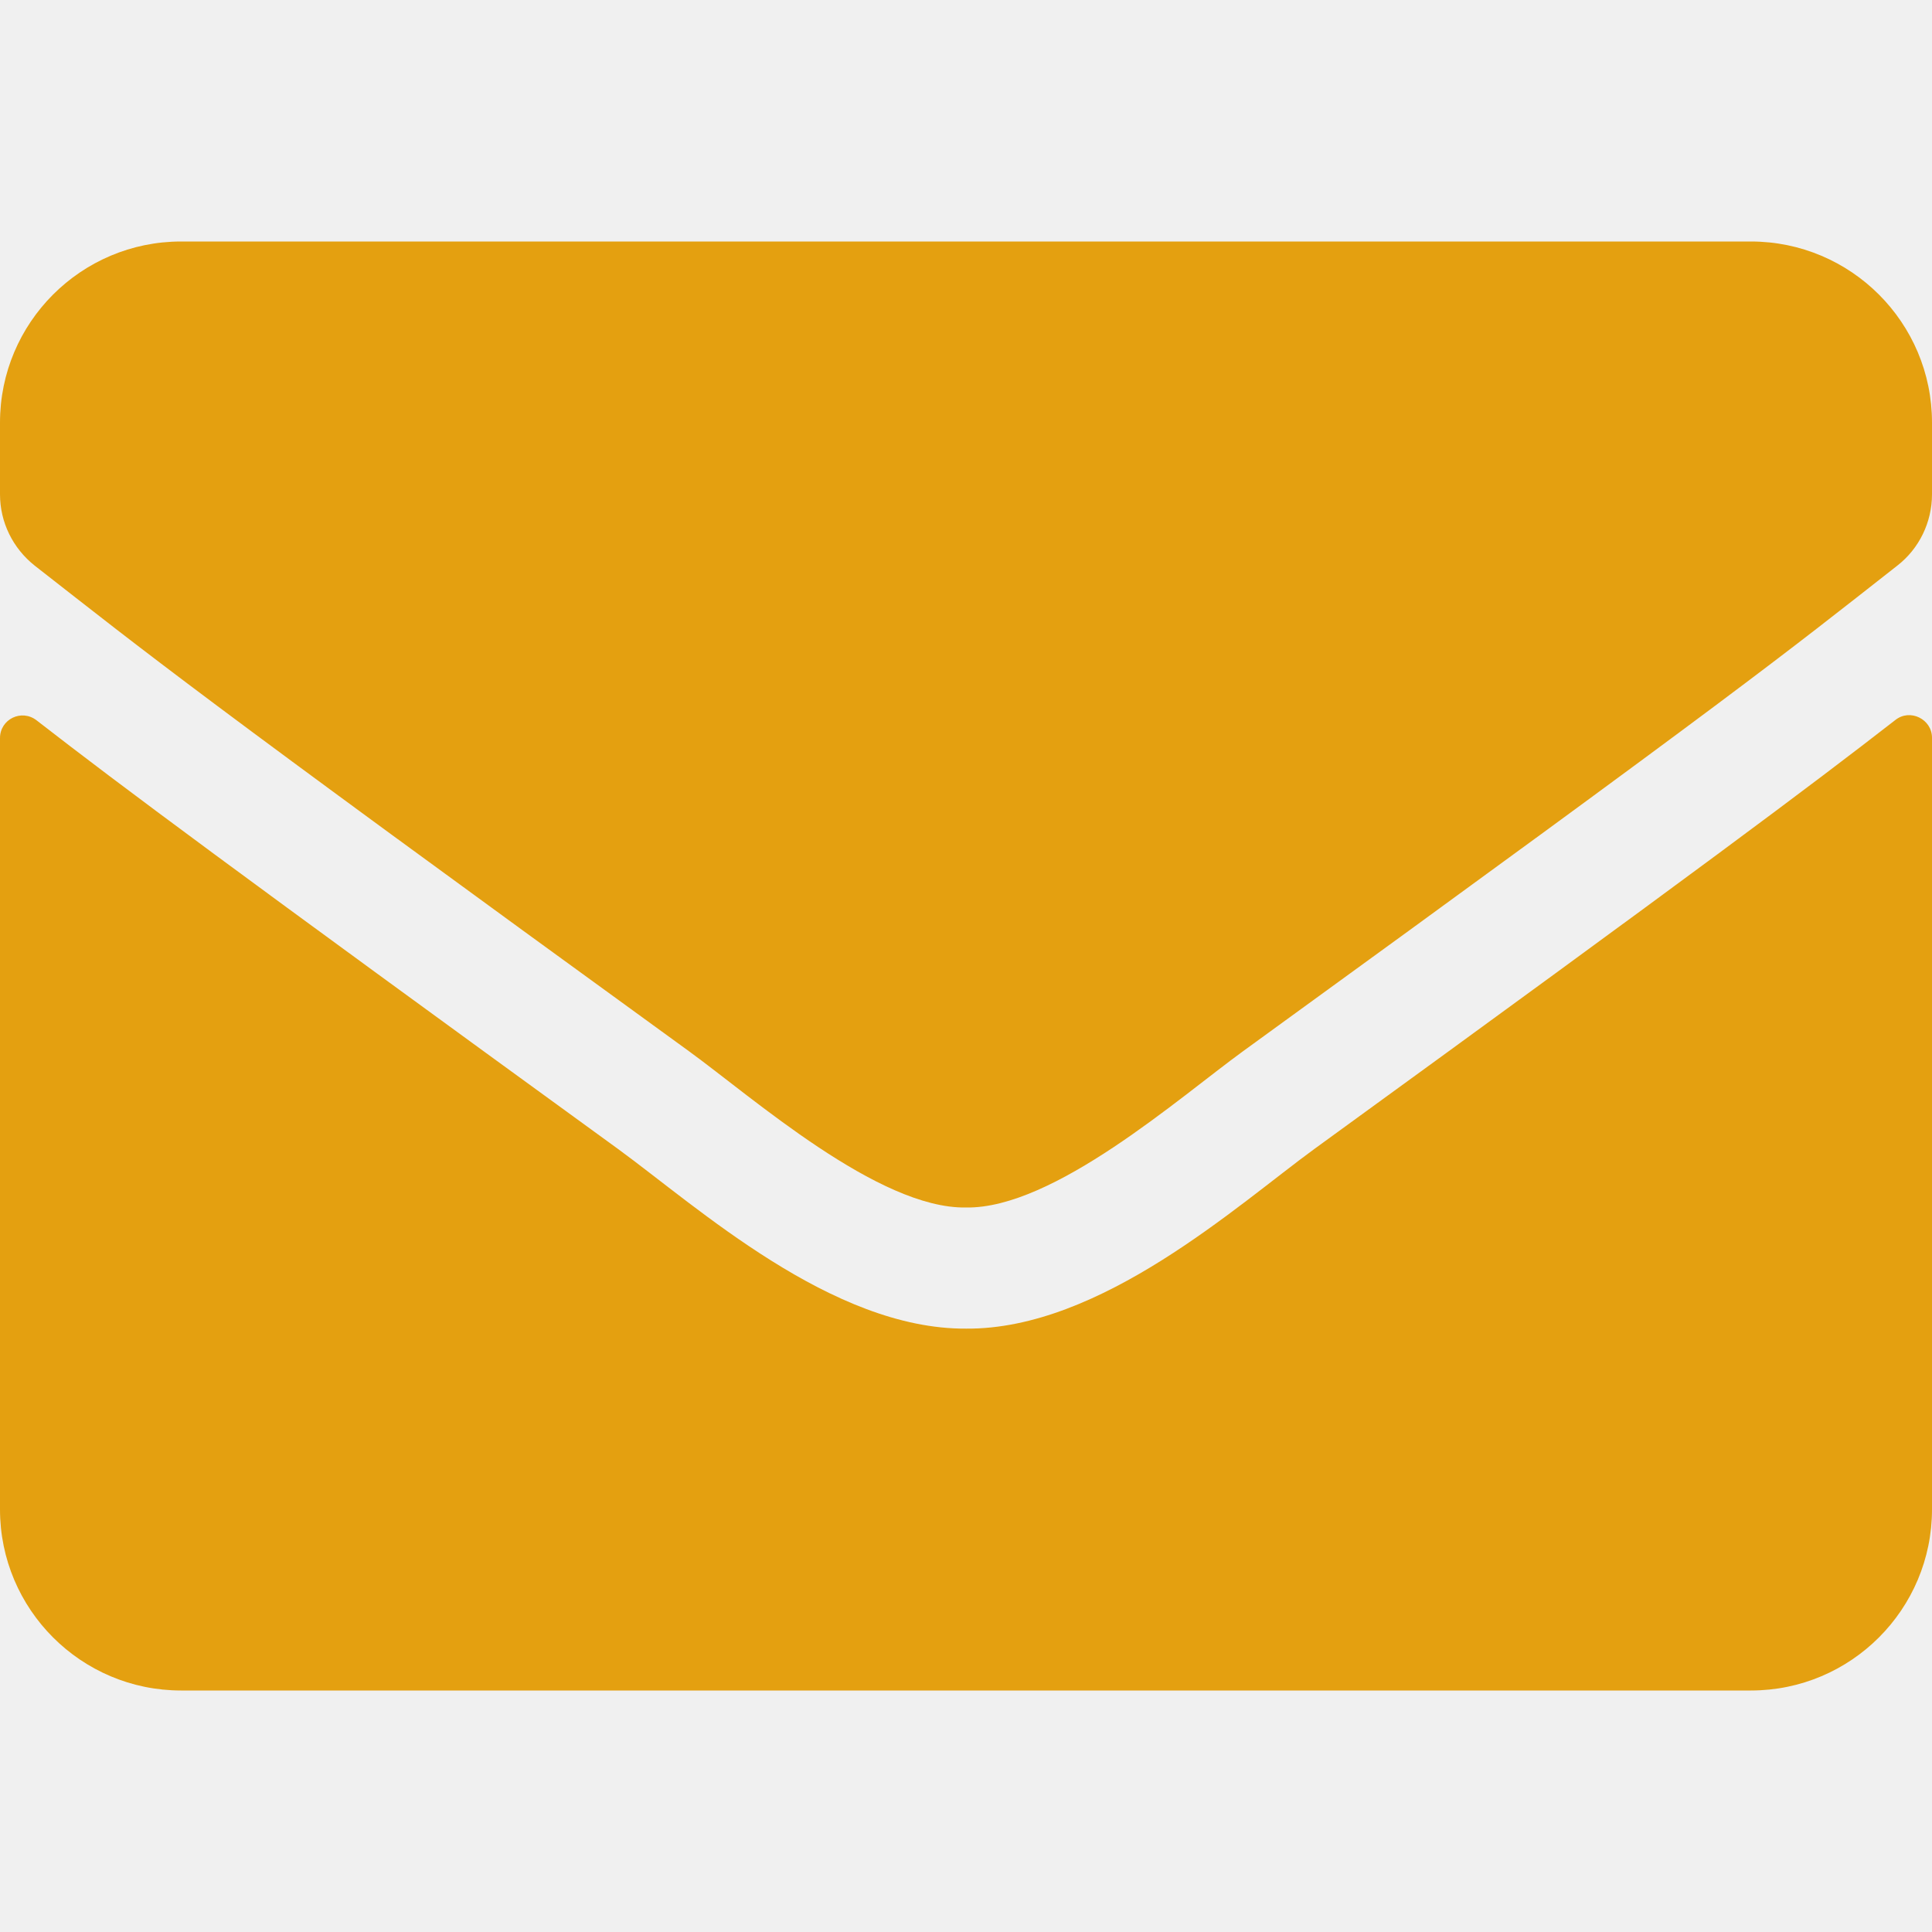
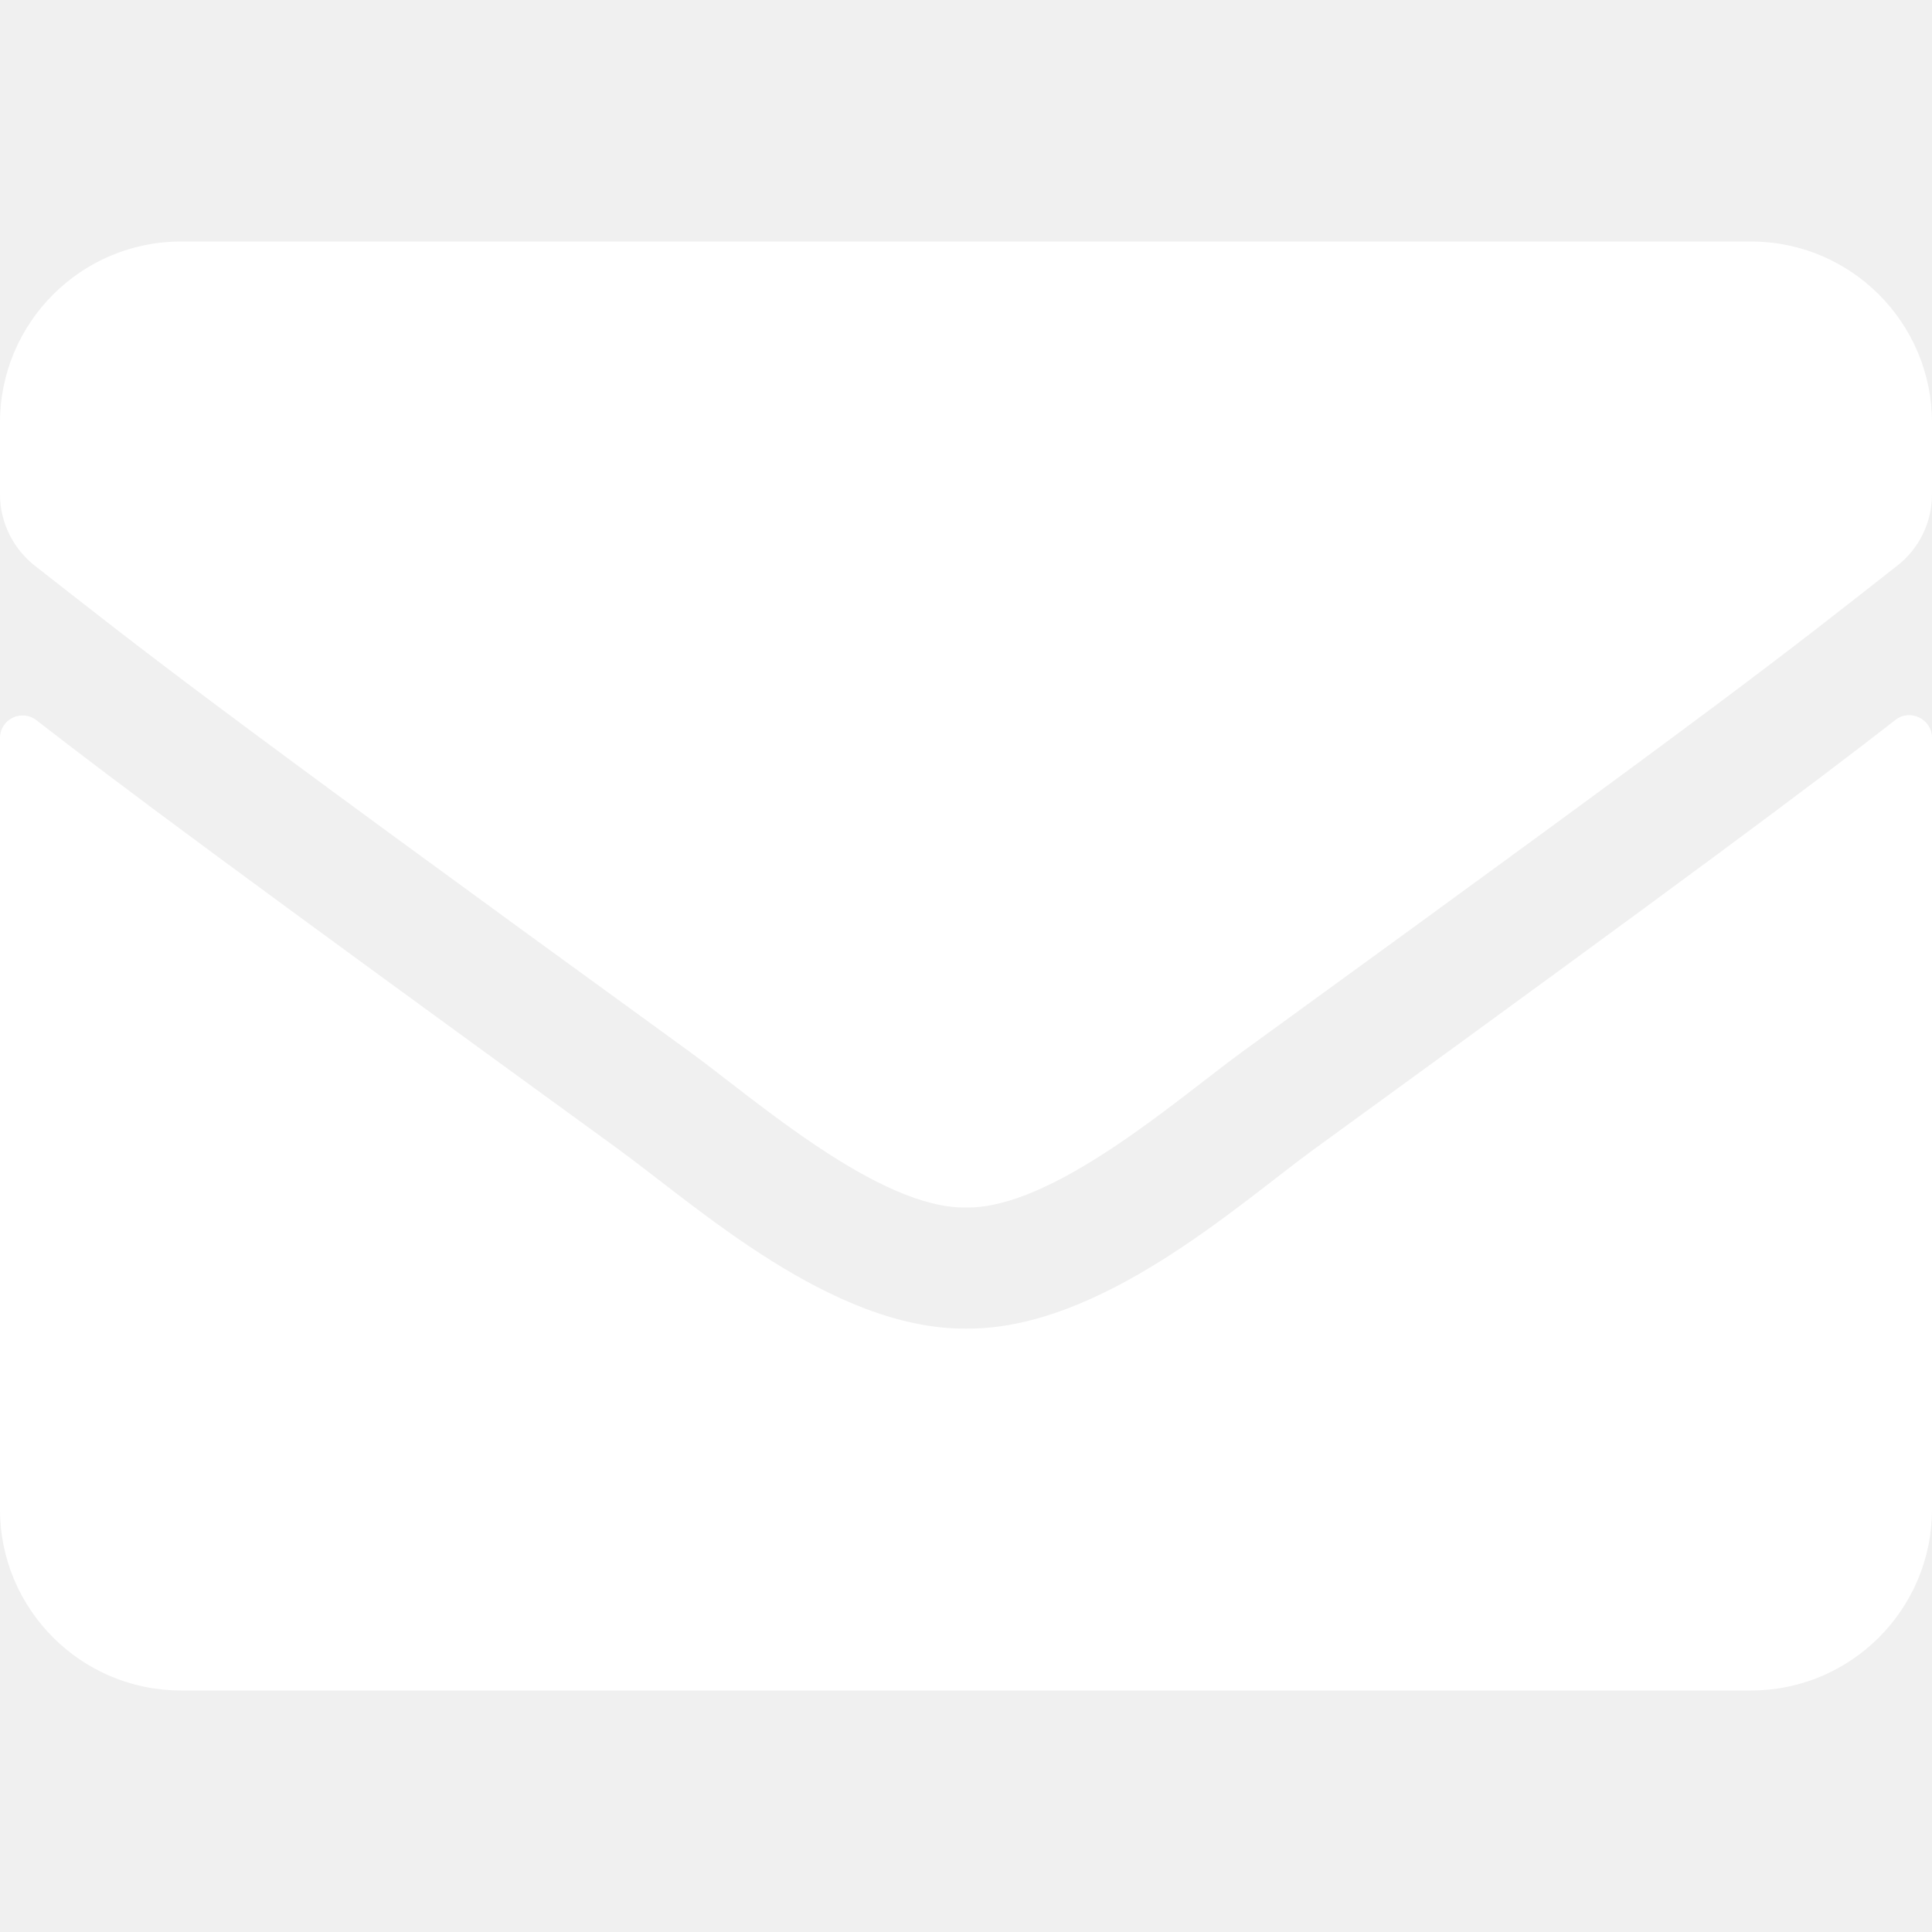
<svg xmlns="http://www.w3.org/2000/svg" viewBox="0 0 512 512">
-   <path fill="#e4a010" d="M502.3 190.8c3.9-3.1 9.7-.2 9.7 4.7V400c0 26.5-21.5 48-48 48H48c-26.5 0-48-21.5-48-48V195.6c0-5 5.7-7.8 9.7-4.7 22.4 17.4 52.1 39.5 154.1 113.6 21.1 15.4 56.7 47.8 92.2 47.6 35.7.3 72-32.8 92.3-47.6 102-74.1 131.6-96.3 154-113.7zM256 320c23.2.4 56.6-29.2 73.4-41.4 132.7-96.3 142.8-104.7 173.4-128.7 5.8-4.5 9.2-11.5 9.2-18.9v-19c0-26.5-21.5-48-48-48H48C21.5 64 0 85.5 0 112v19c0 7.4 3.4 14.3 9.2 18.9 30.6 23.9 40.7 32.4 173.4 128.7 16.8 12.2 50.2 41.8 73.4 41.4z" />
+   <path fill="#ffffff" d="M502.3 190.8c3.9-3.1 9.7-.2 9.7 4.7V400c0 26.5-21.5 48-48 48H48c-26.5 0-48-21.5-48-48V195.6c0-5 5.7-7.8 9.7-4.7 22.4 17.4 52.1 39.5 154.1 113.6 21.1 15.4 56.7 47.8 92.2 47.6 35.7.3 72-32.8 92.3-47.6 102-74.1 131.6-96.3 154-113.7zM256 320c23.2.4 56.6-29.2 73.4-41.4 132.7-96.3 142.8-104.7 173.4-128.7 5.8-4.5 9.2-11.5 9.2-18.9v-19c0-26.5-21.5-48-48-48H48C21.5 64 0 85.5 0 112v19c0 7.4 3.4 14.3 9.2 18.9 30.6 23.9 40.7 32.4 173.4 128.7 16.8 12.2 50.2 41.8 73.4 41.4z" />
</svg>
